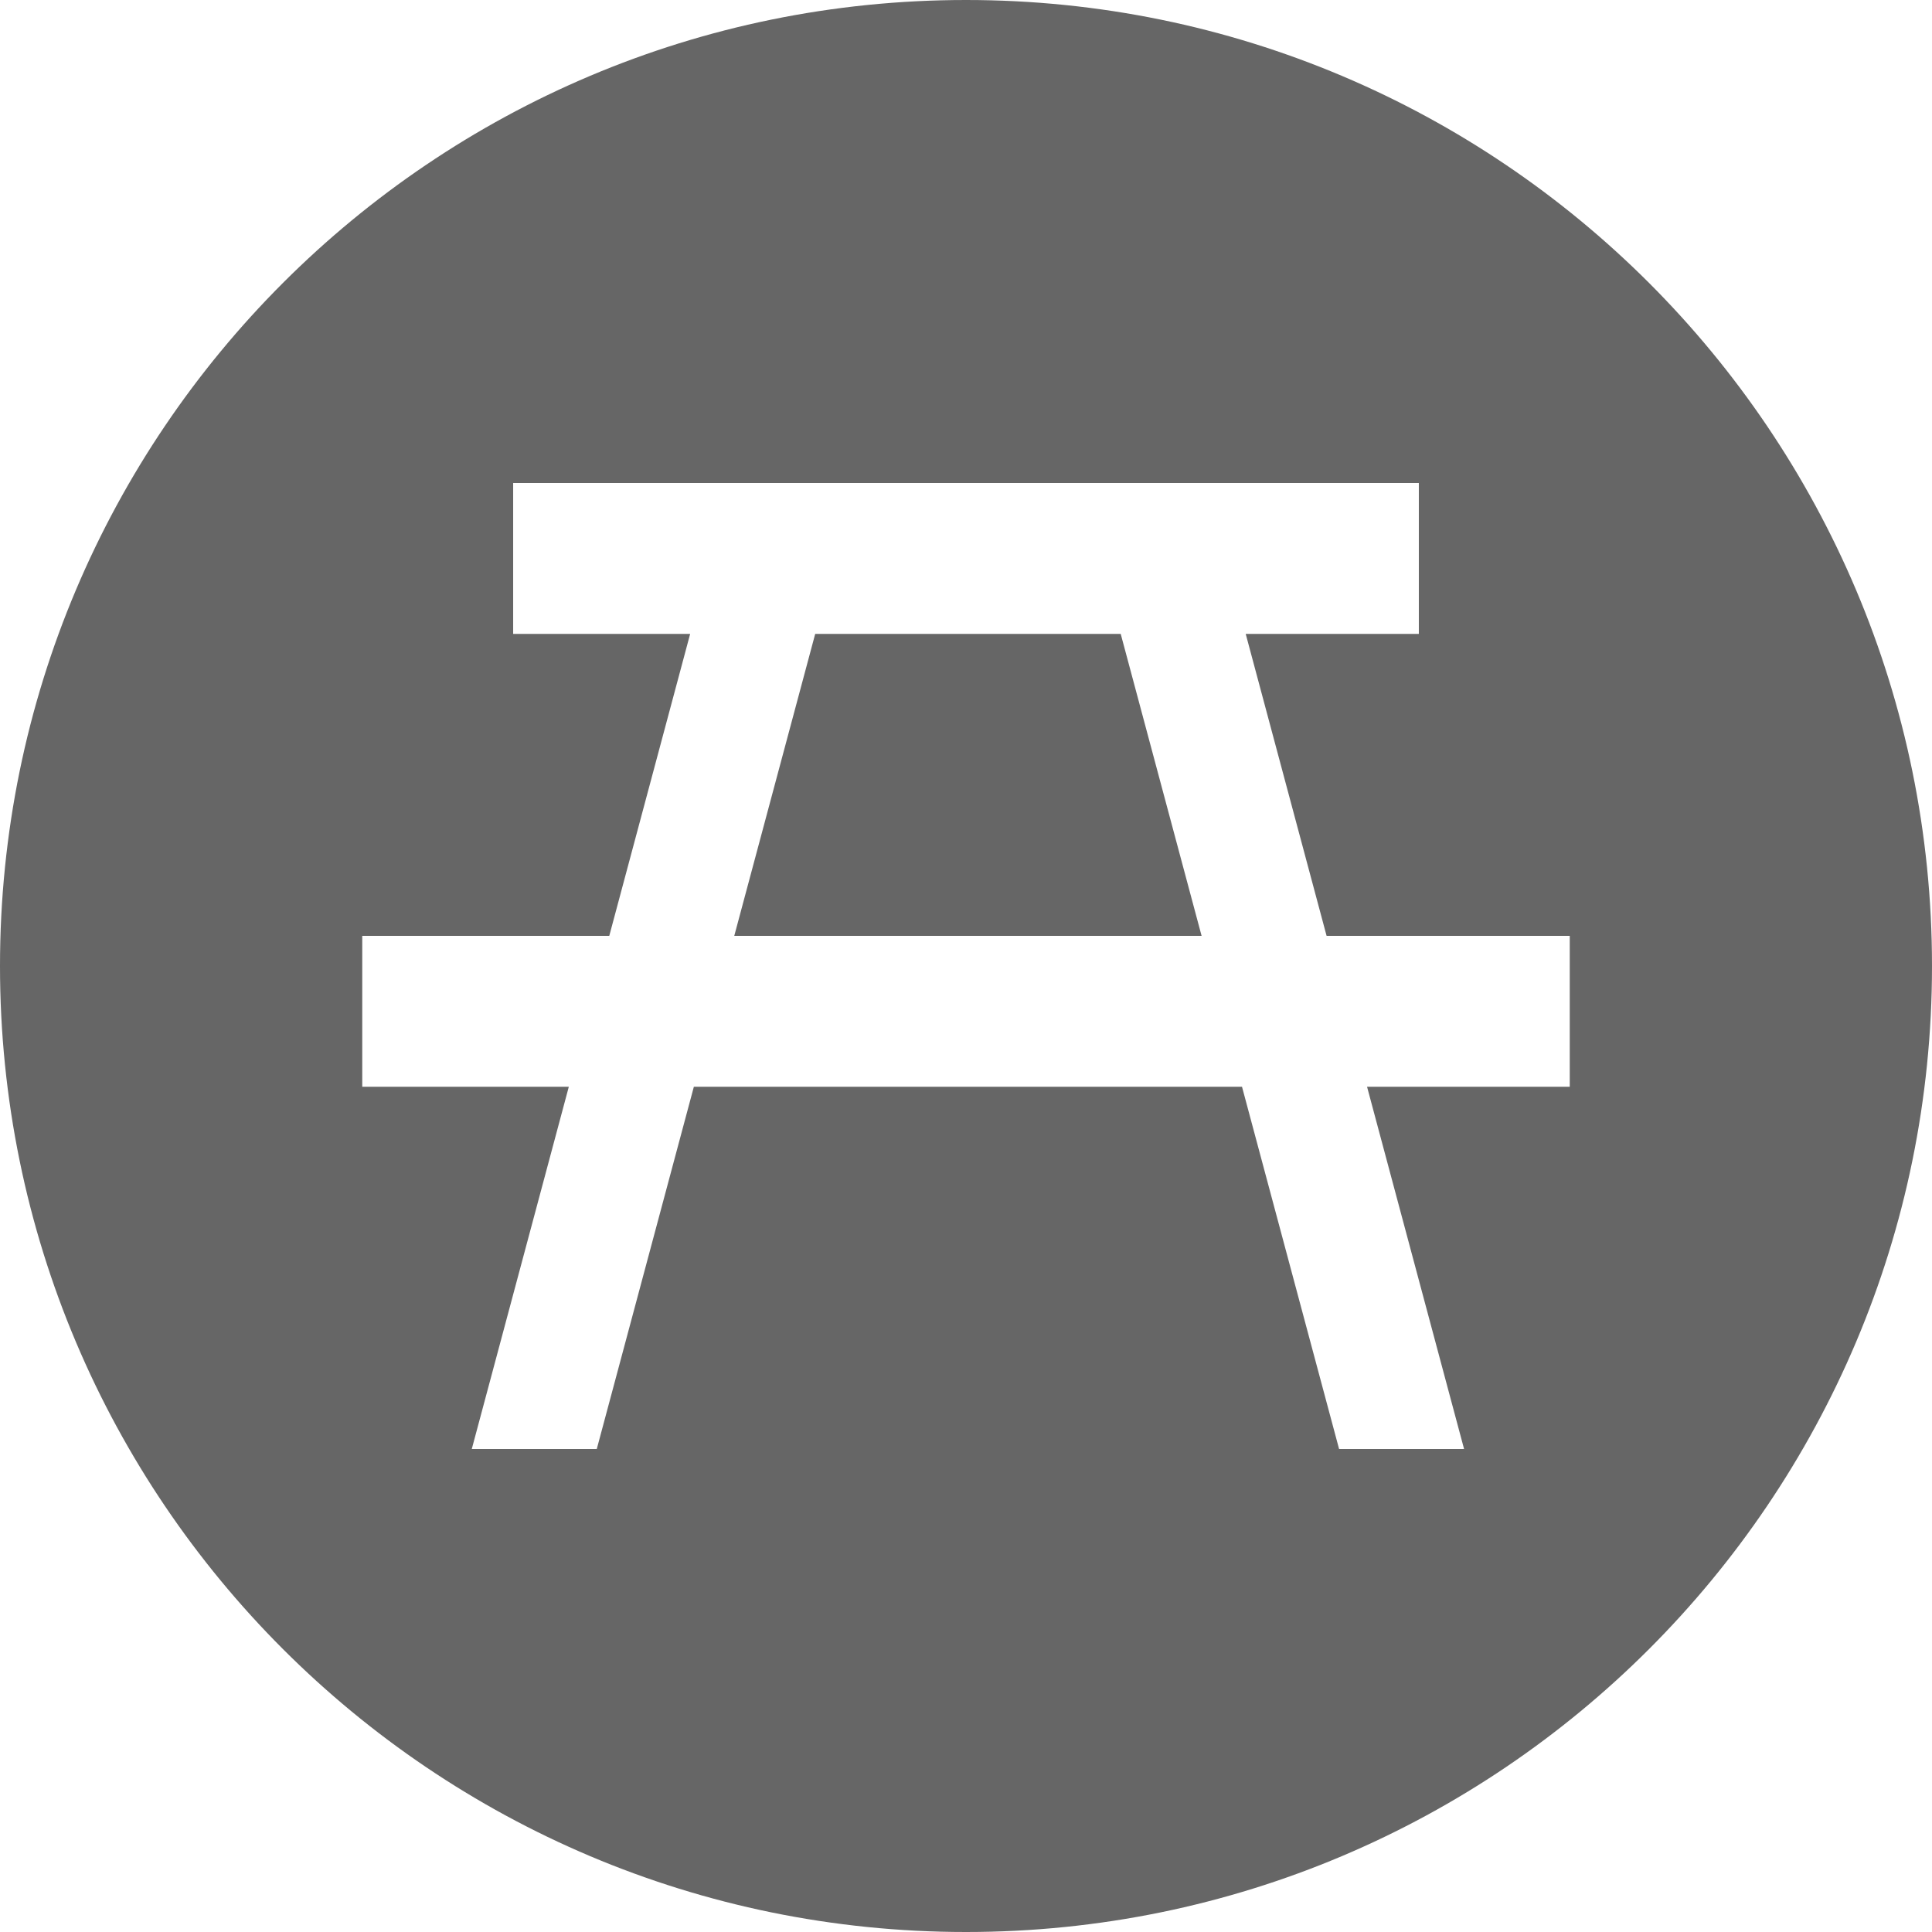
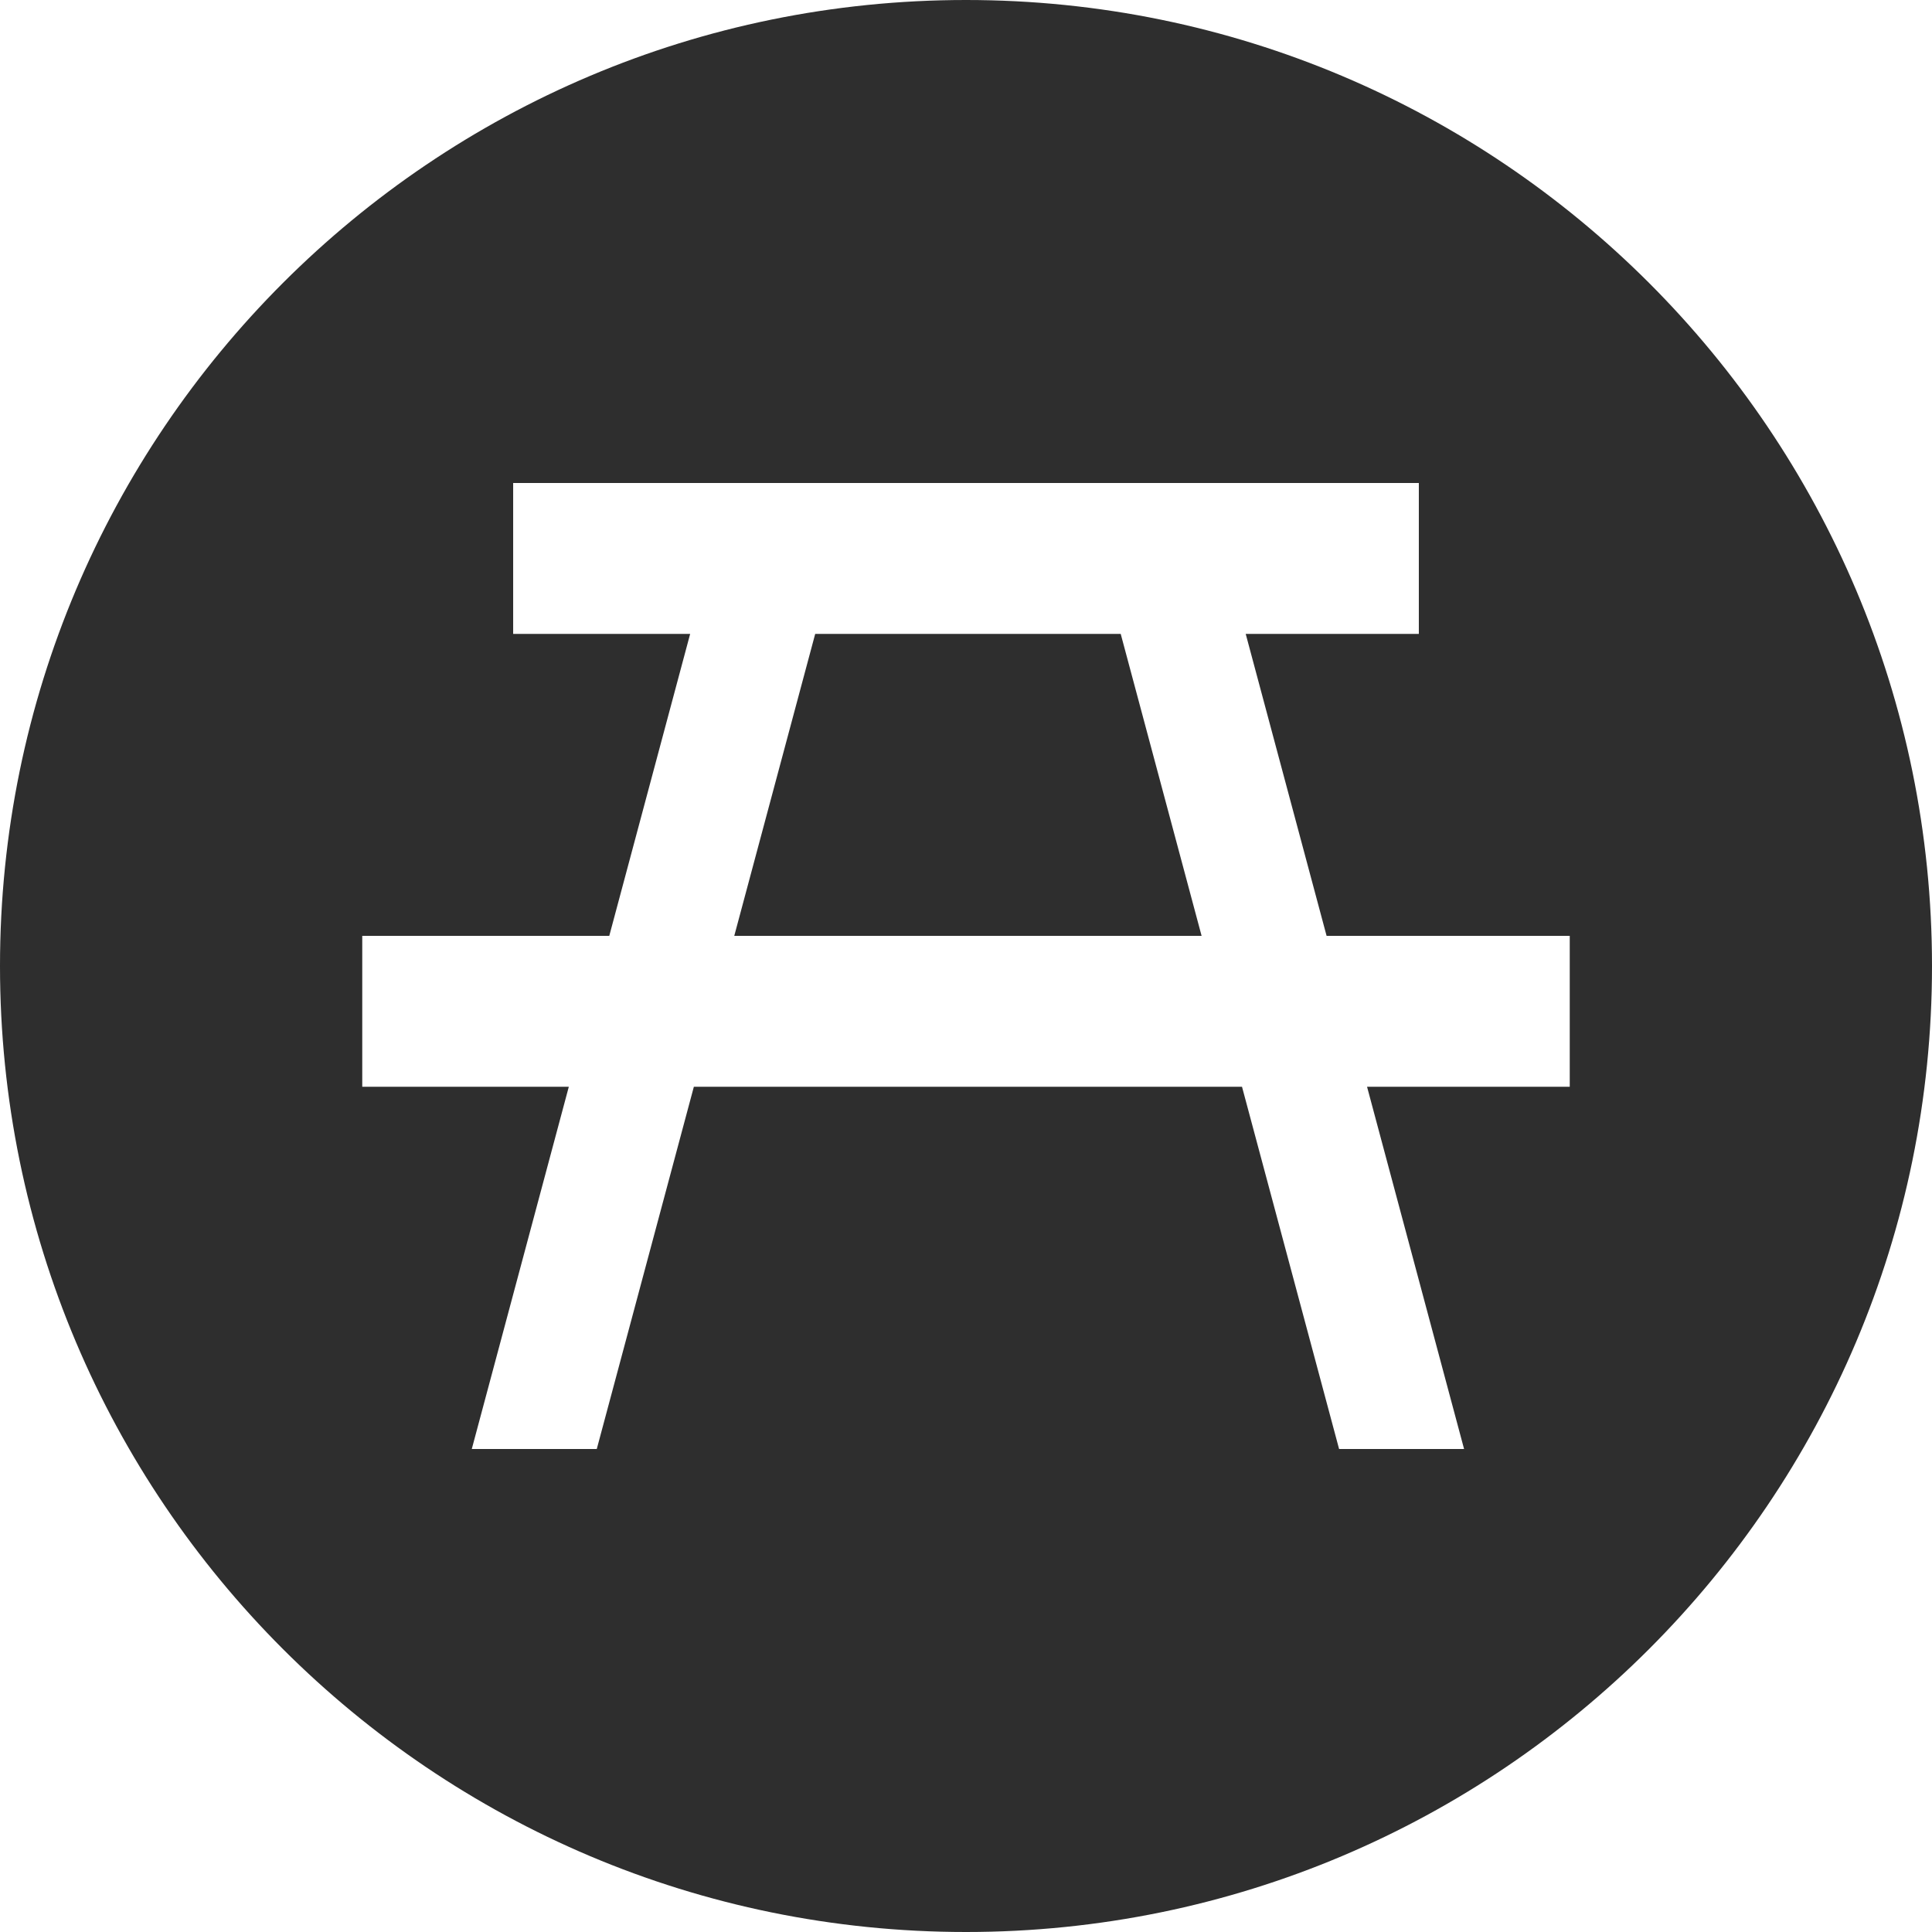
<svg xmlns="http://www.w3.org/2000/svg" width="36" height="36" viewBox="0 0 36 36" fill="none">
-   <path fill-rule="evenodd" clip-rule="evenodd" d="M18 36C27.941 36 36 27.941 36 18C36 8.059 27.941 0 18 0C8.059 0 0 8.059 0 18C0 27.941 8.059 36 18 36ZM26.438 11.812V9H9.562V11.812H12.86L11.353 17.438H6.75V20.25H10.599L8.791 27H11.12L12.929 20.25H23.143L24.952 27H27.281L25.473 20.25H29.25V17.438H24.719L23.212 11.812H26.438ZM20.883 11.812H15.19L13.682 17.438H22.39L20.883 11.812Z" fill="black" fill-opacity="0.6" />
+   <path fill-rule="evenodd" clip-rule="evenodd" d="M18 36C27.941 36 36 27.941 36 18C36 8.059 27.941 0 18 0C8.059 0 0 8.059 0 18C0 27.941 8.059 36 18 36ZM26.438 11.812V9H9.562V11.812H12.86L11.353 17.438H6.75V20.25H10.599L8.791 27H11.12L12.929 20.25H23.143L24.952 27H27.281L25.473 20.25H29.25V17.438H24.719L23.212 11.812H26.438ZM20.883 11.812H15.19L13.682 17.438H22.39L20.883 11.812Z" fill="black" fill-opacity="0.82" />
</svg>
